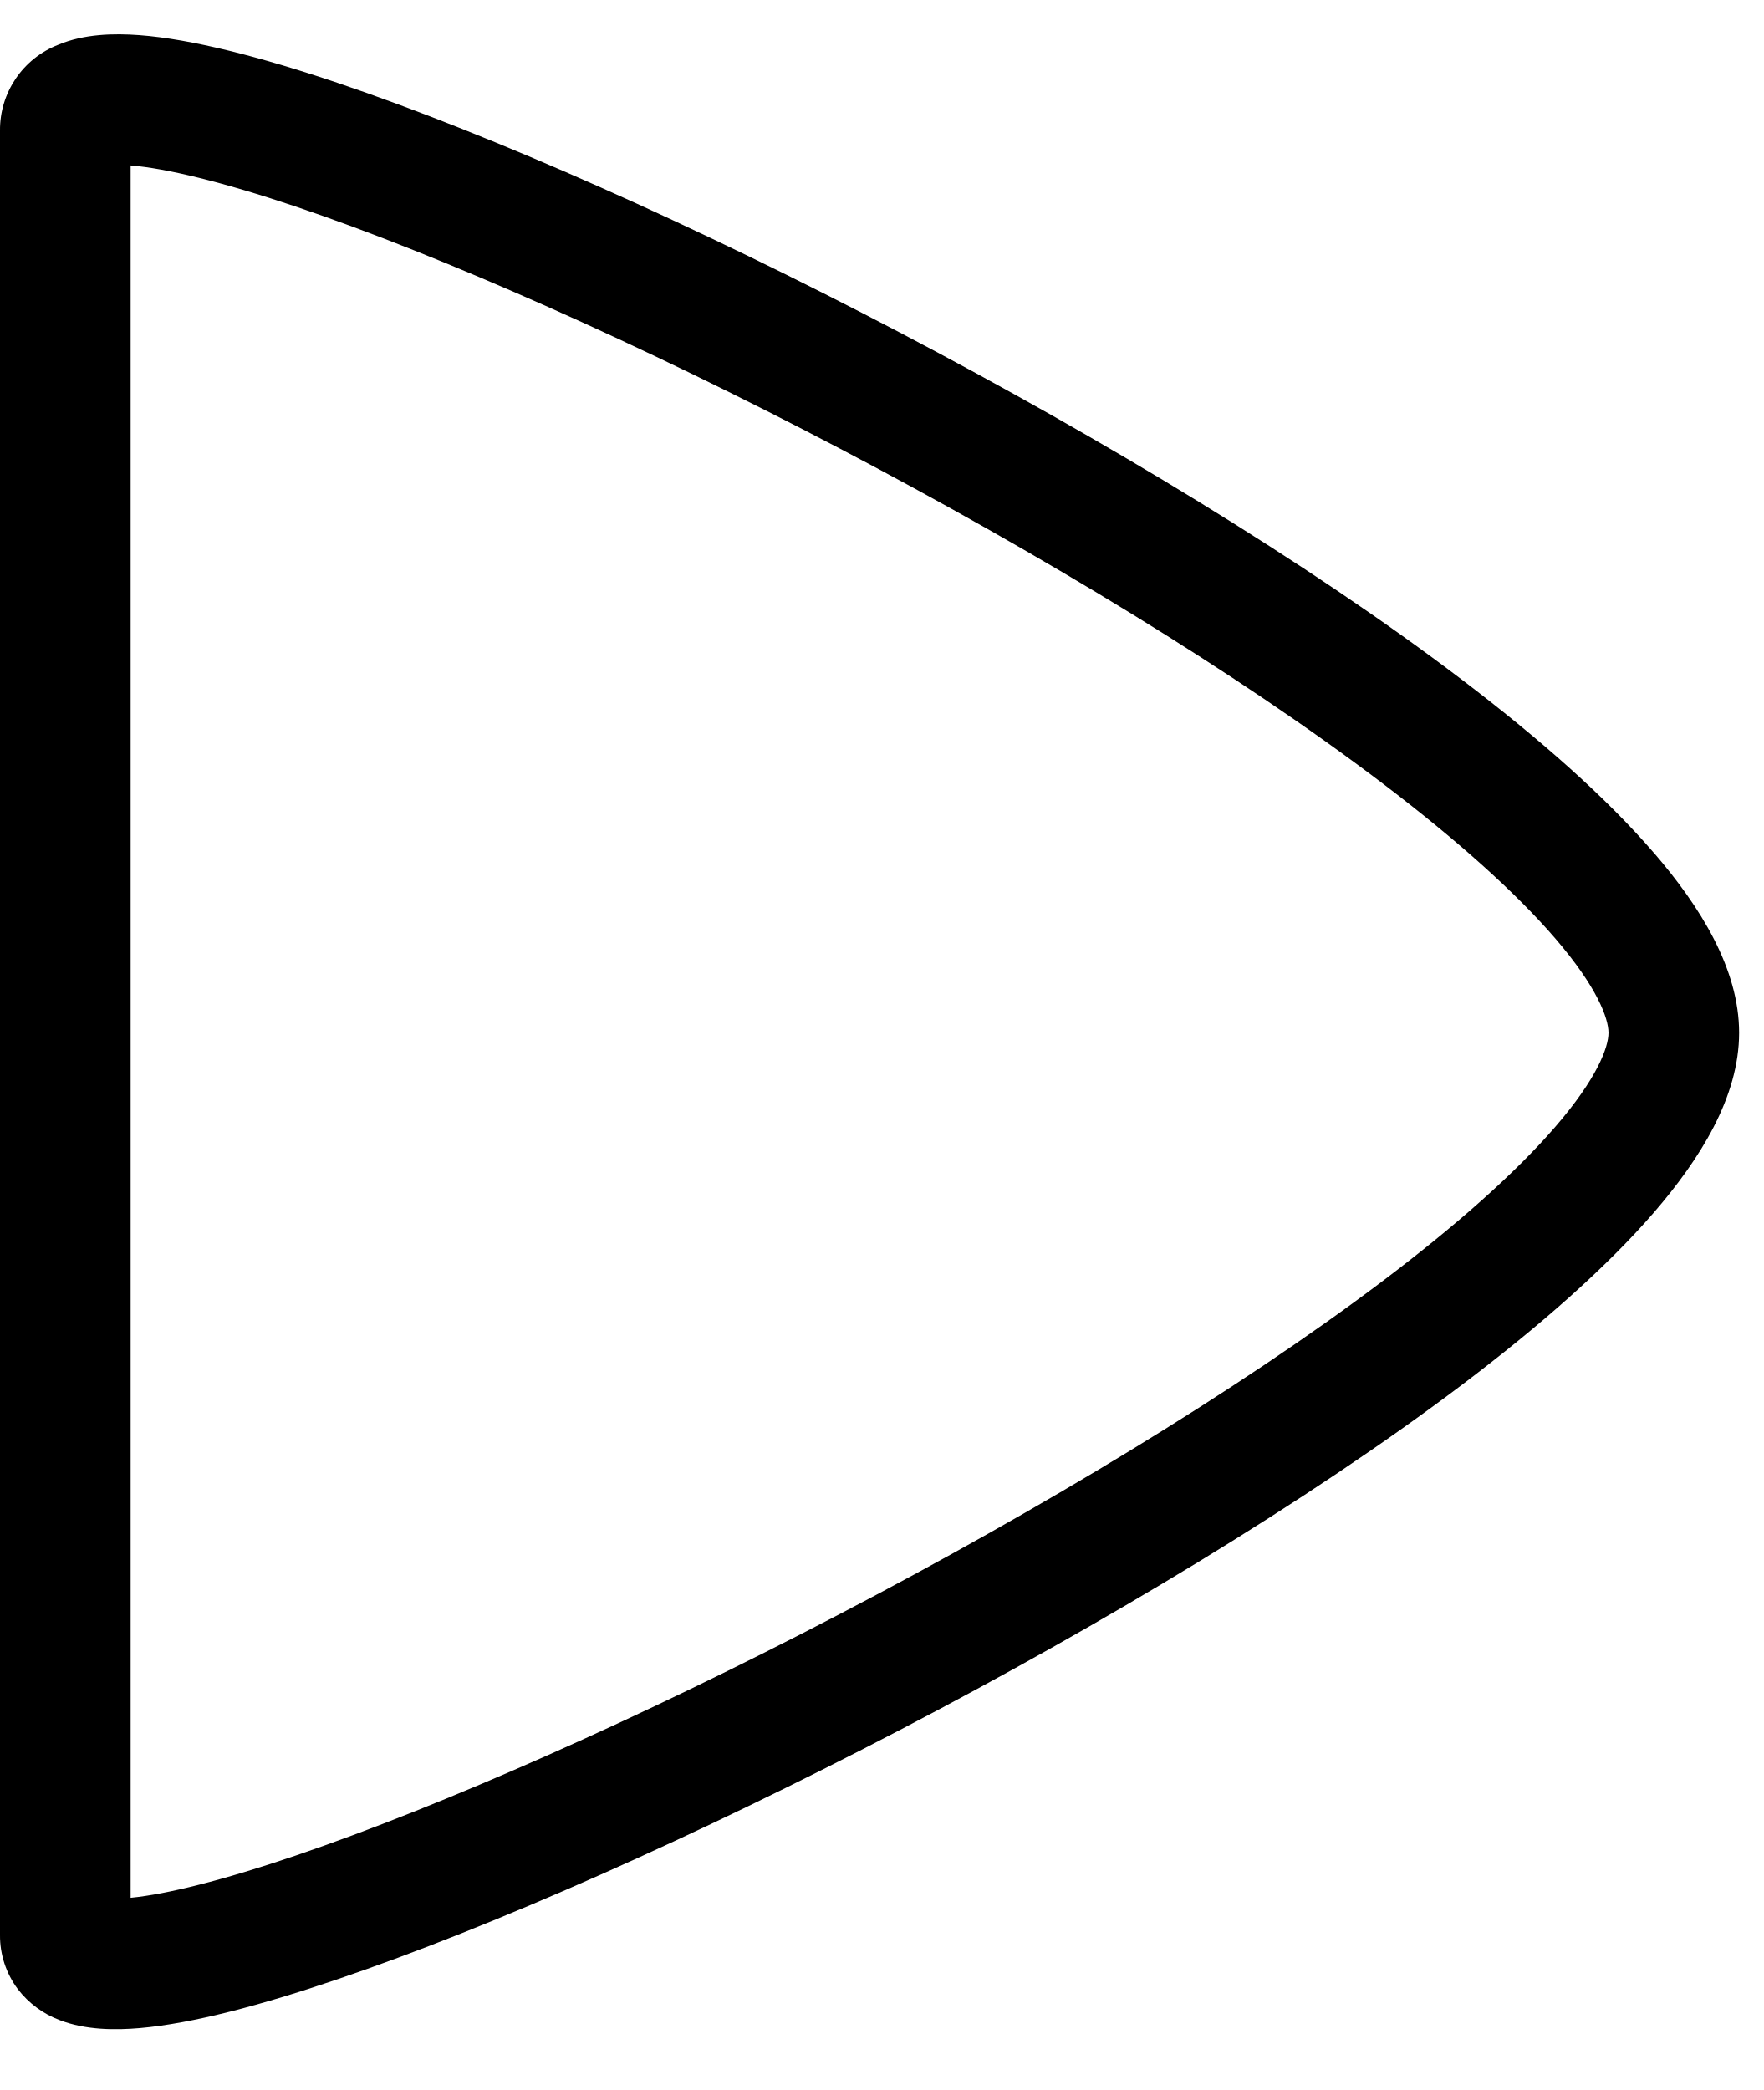
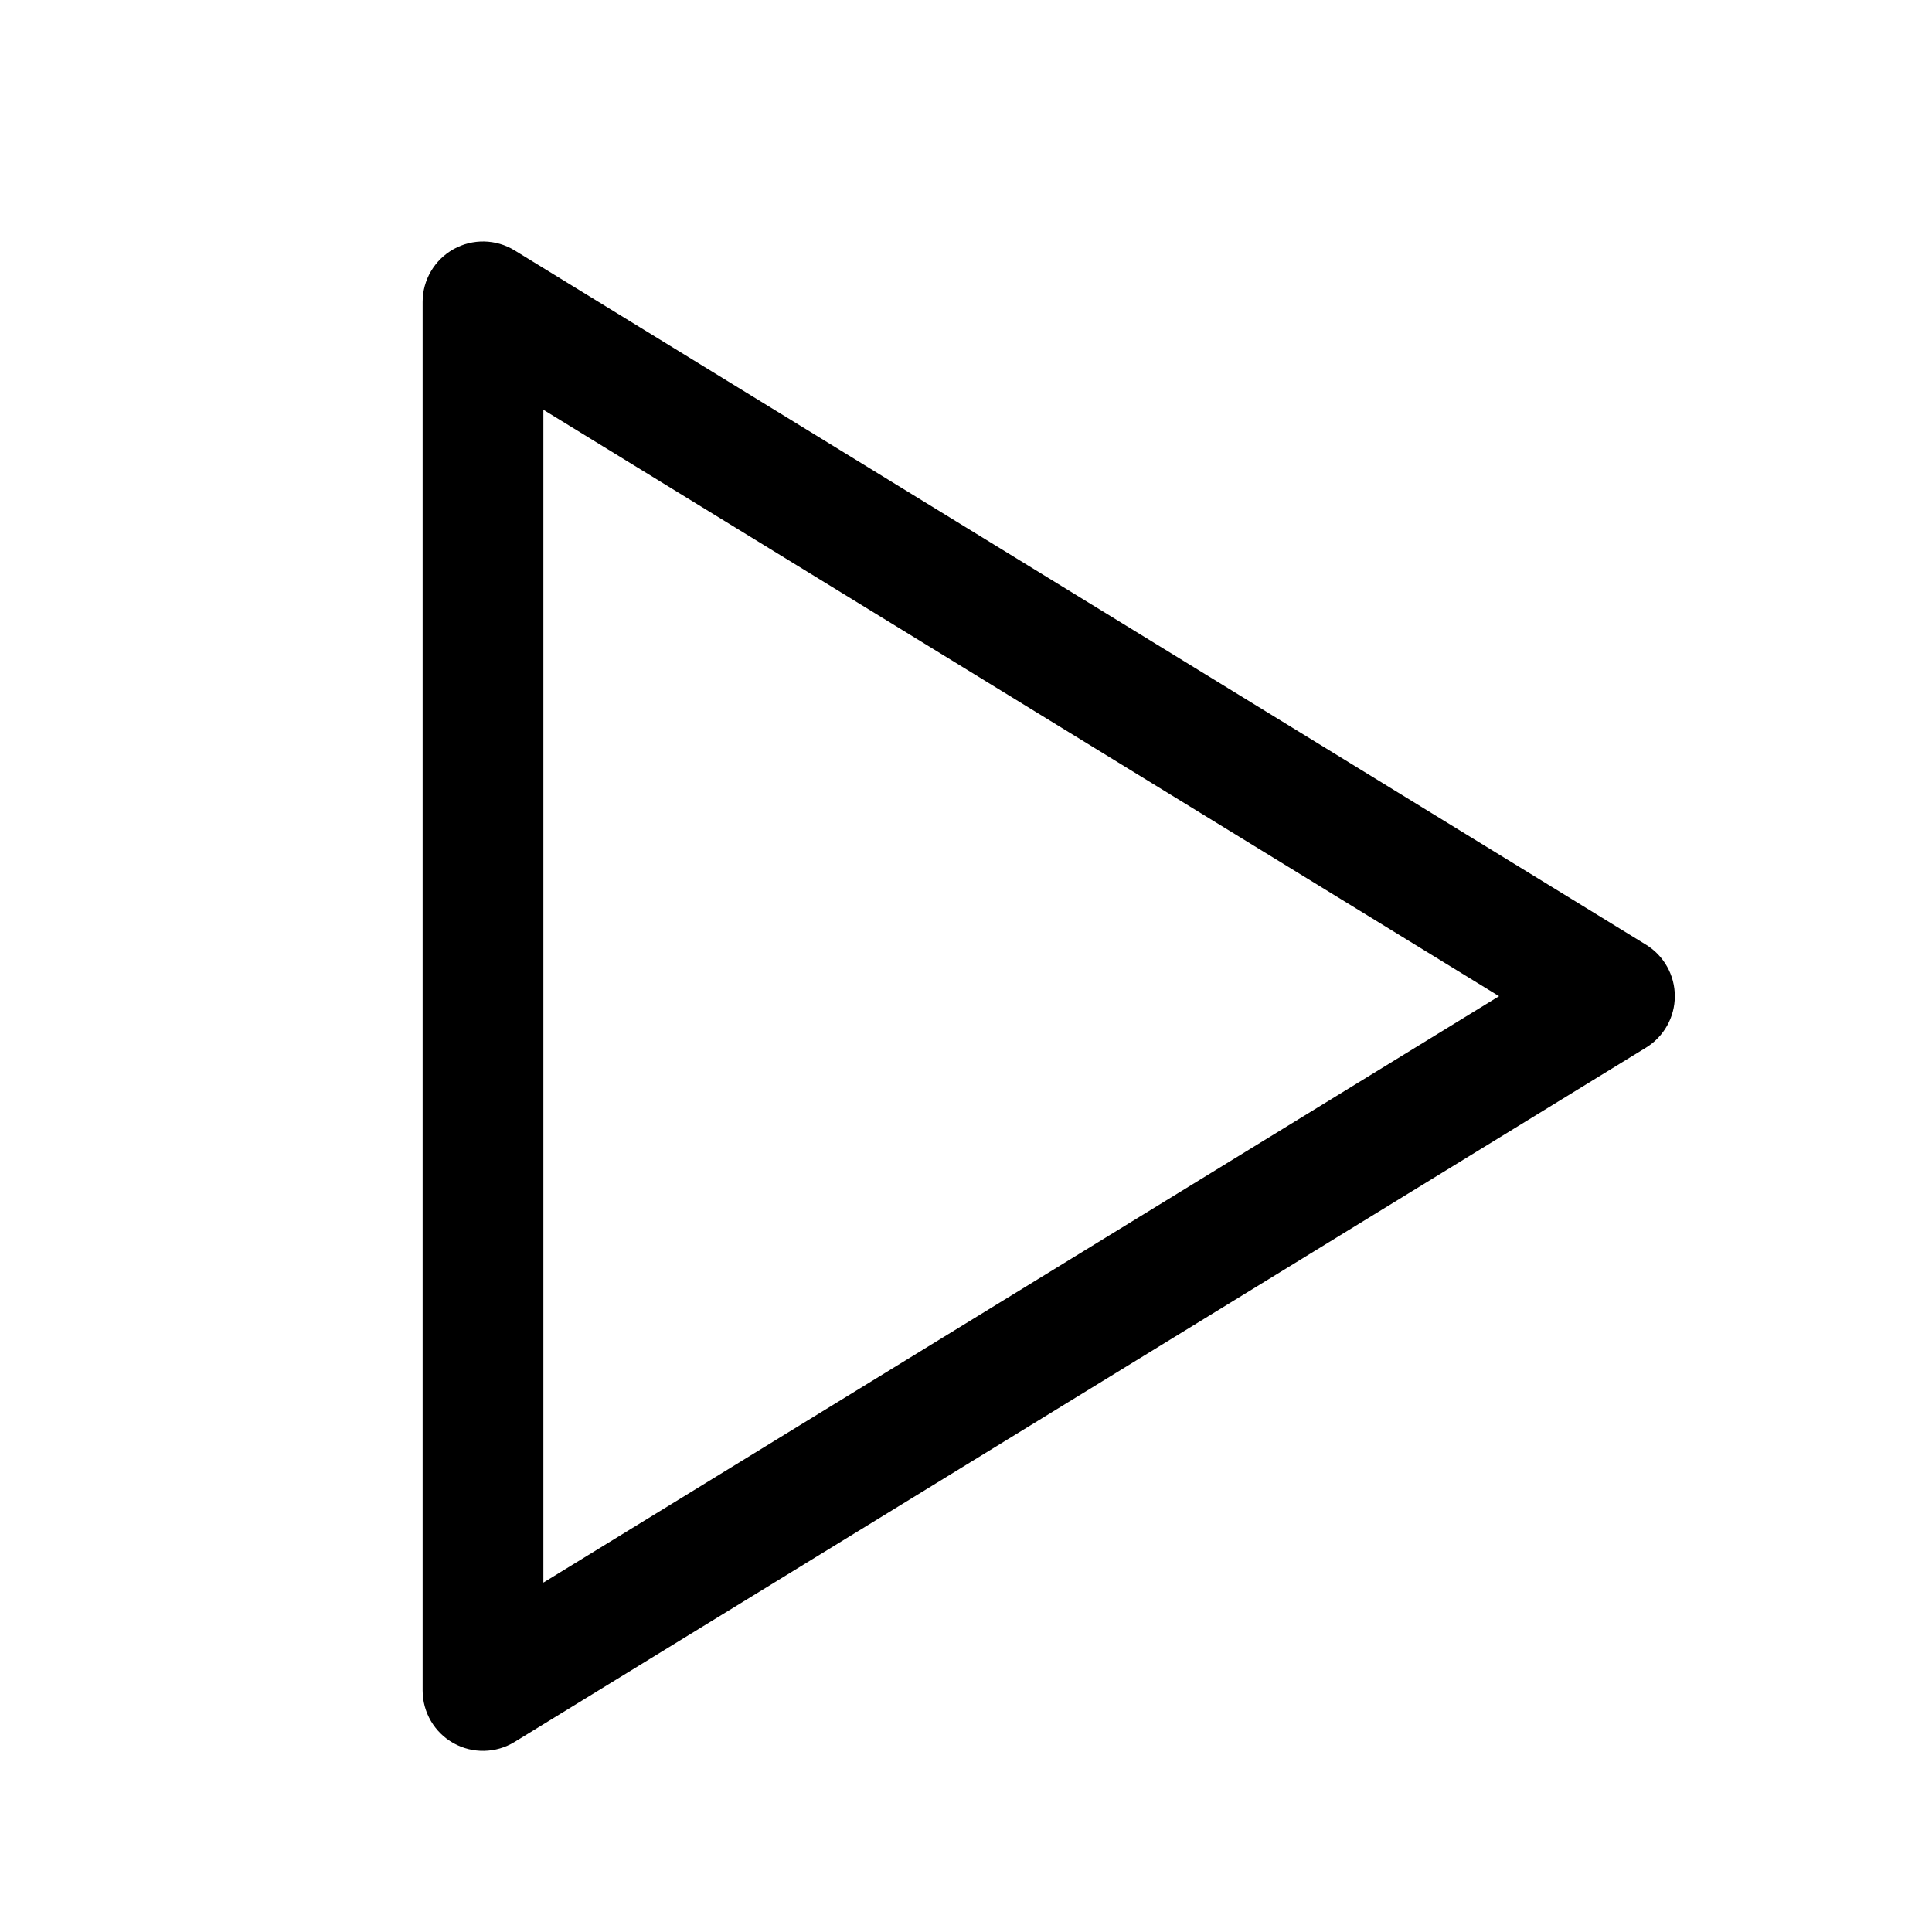
- <svg xmlns="http://www.w3.org/2000/svg" width="27" height="32" fill="currentColor" viewBox="0 0 27 32">
-   <path fill-rule="evenodd" d="M2 2.534v26.523c.55-.053 1.41-.267 2.526-.646 2.245-.763 5.275-2.104 8.325-3.695 3.05-1.59 6.076-3.408 8.325-5.107 1.127-.852 2.027-1.651 2.636-2.356.644-.746.815-1.22.815-1.44 0-.22-.171-.696-.816-1.446-.61-.708-1.51-1.511-2.637-2.368-2.25-1.71-5.275-3.538-8.325-5.136-3.05-1.599-6.078-2.943-8.32-3.7-1.125-.378-1.984-.586-2.53-.63Zm23.327 10.529c.702.816 1.3 1.768 1.3 2.75 0 .984-.6 1.934-1.301 2.747-.739.855-1.762 1.751-2.944 2.644-2.369 1.79-5.5 3.665-8.606 5.285-3.107 1.62-6.234 3.01-8.607 3.815-1.172.399-2.226.678-3.024.748-.38.033-.831.032-1.229-.121a1.451 1.451 0 0 1-.643-.475 1.364 1.364 0 0 1-.273-.83V2A1.397 1.397 0 0 1 .89.686c.4-.169.857-.176 1.242-.148.803.06 1.862.335 3.034.73 2.375.801 5.504 2.195 8.61 3.823 3.108 1.629 6.239 3.515 8.607 5.316 1.182.898 2.205 1.798 2.943 2.656Z" clip-rule="evenodd" />
+ <svg xmlns="http://www.w3.org/2000/svg" width="32" height="32" fill="currentColor" viewBox="0 0 32 32">
+   <path fill-rule="evenodd" d="M7.512 4.127a1 1 0 0 1 1.011.02l18.74 11.5a1 1 0 0 1 0 1.705l-18.74 11.5A1 1 0 0 1 7 28V5a1 1 0 0 1 .512-.873ZM9 6.787v19.426L24.829 16.5 9 6.787Z" clip-rule="evenodd" />
</svg>
